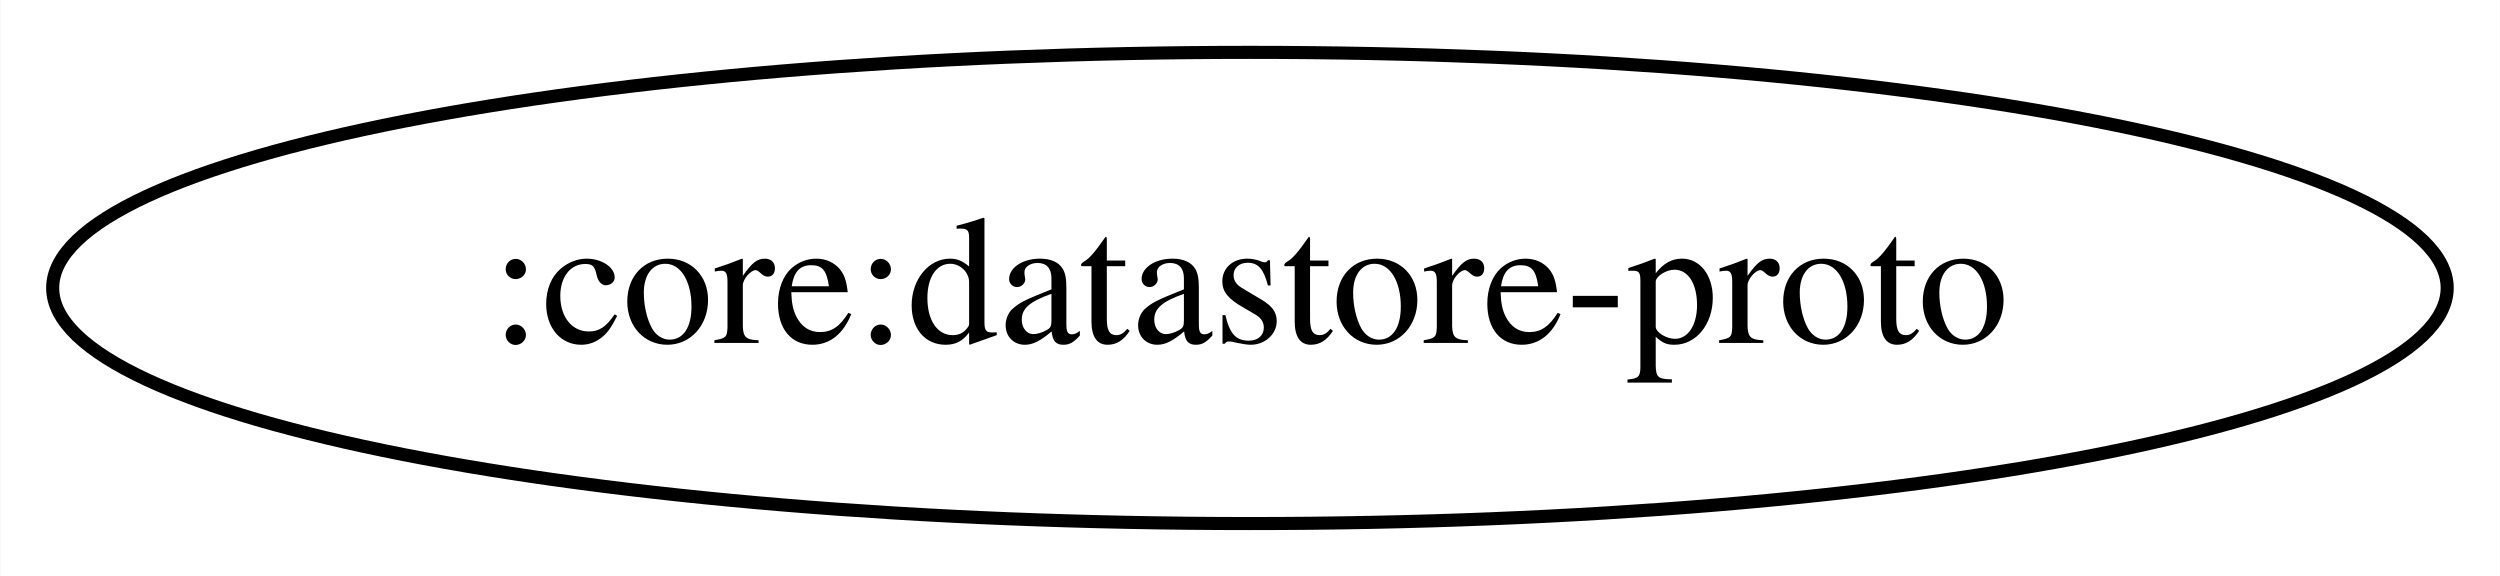
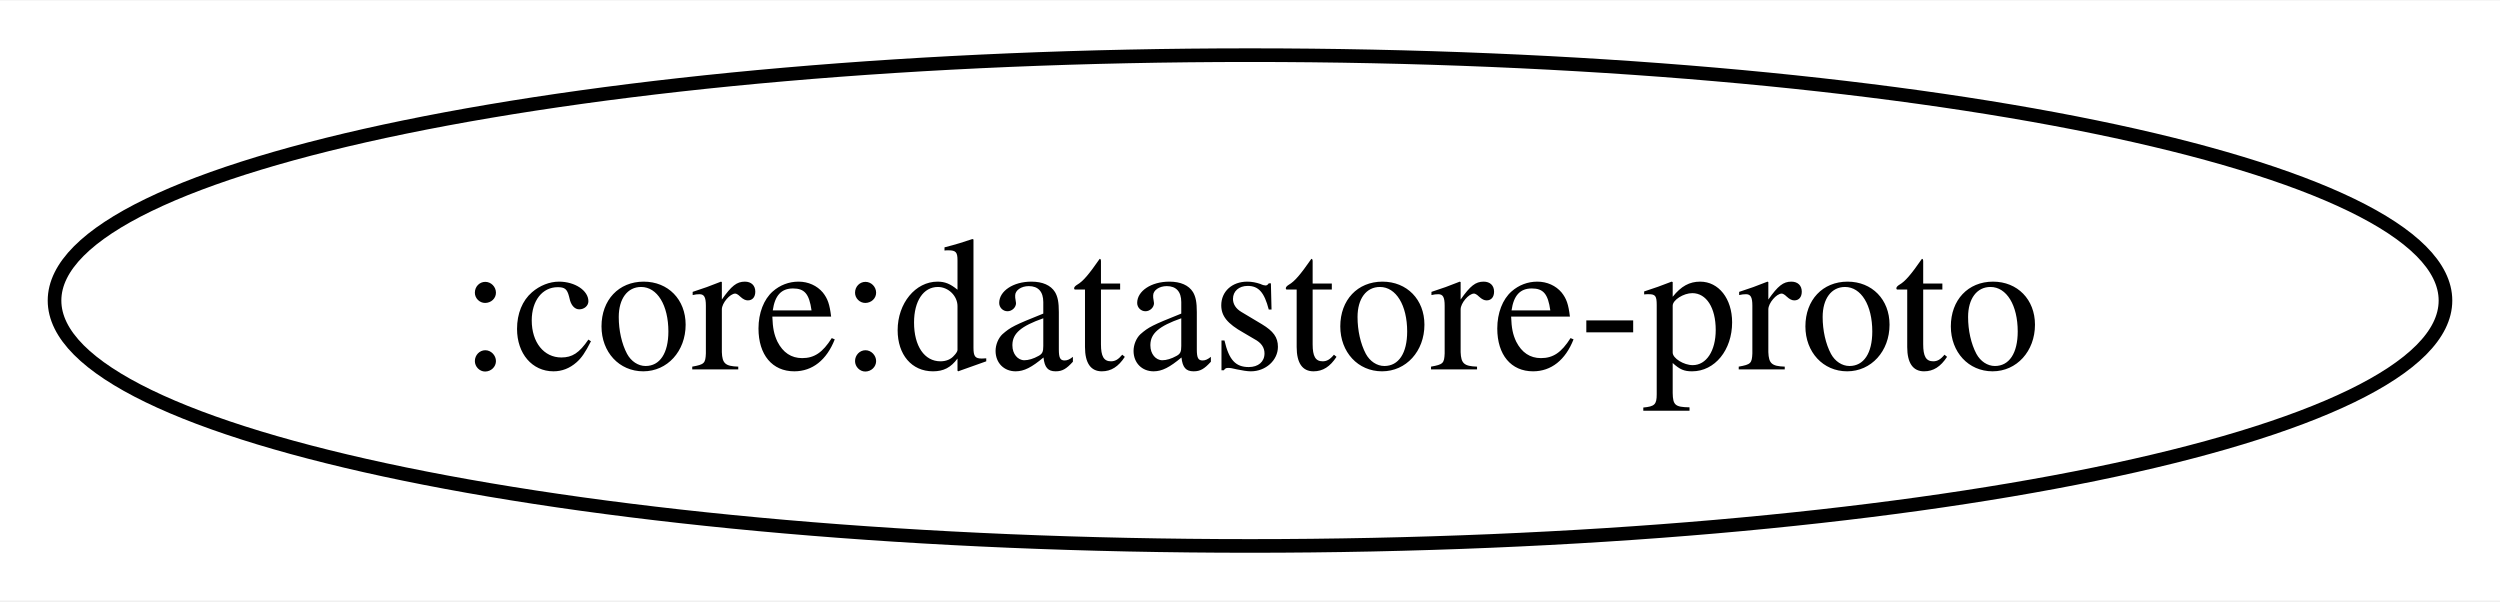
- <svg xmlns="http://www.w3.org/2000/svg" width="191pt" height="44pt" viewBox="0.00 0.00 190.95 44.00">
+ <svg xmlns="http://www.w3.org/2000/svg" width="183pt" height="44pt" viewBox="0.00 0.00 183.38 44.00">
  <g id="graph0" class="graph" transform="scale(1 1) rotate(0) translate(4 40)">
-     <polygon fill="white" stroke="none" points="-4,4 -4,-40 186.95,-40 186.95,4 -4,4" />
+     <polygon fill="white" stroke="none" points="-4,4 -4,-40 179.38,-40 179.38,4 -4,4" />
    <g id="node1" class="node">
-       <ellipse fill="none" stroke="black" cx="91.47" cy="-18" rx="91.47" ry="18" />
-       <text text-anchor="middle" x="91.47" y="-13.8" font-family="Times,serif" font-size="14.00">:core:datastore-proto</text>
+       <ellipse fill="none" stroke="black" cx="87.69" cy="-18" rx="87.69" ry="18" />
+       <text text-anchor="middle" x="87.69" y="-12.95" font-family="Times,serif" font-size="14.00">:core:datastore-proto</text>
    </g>
  </g>
</svg>
